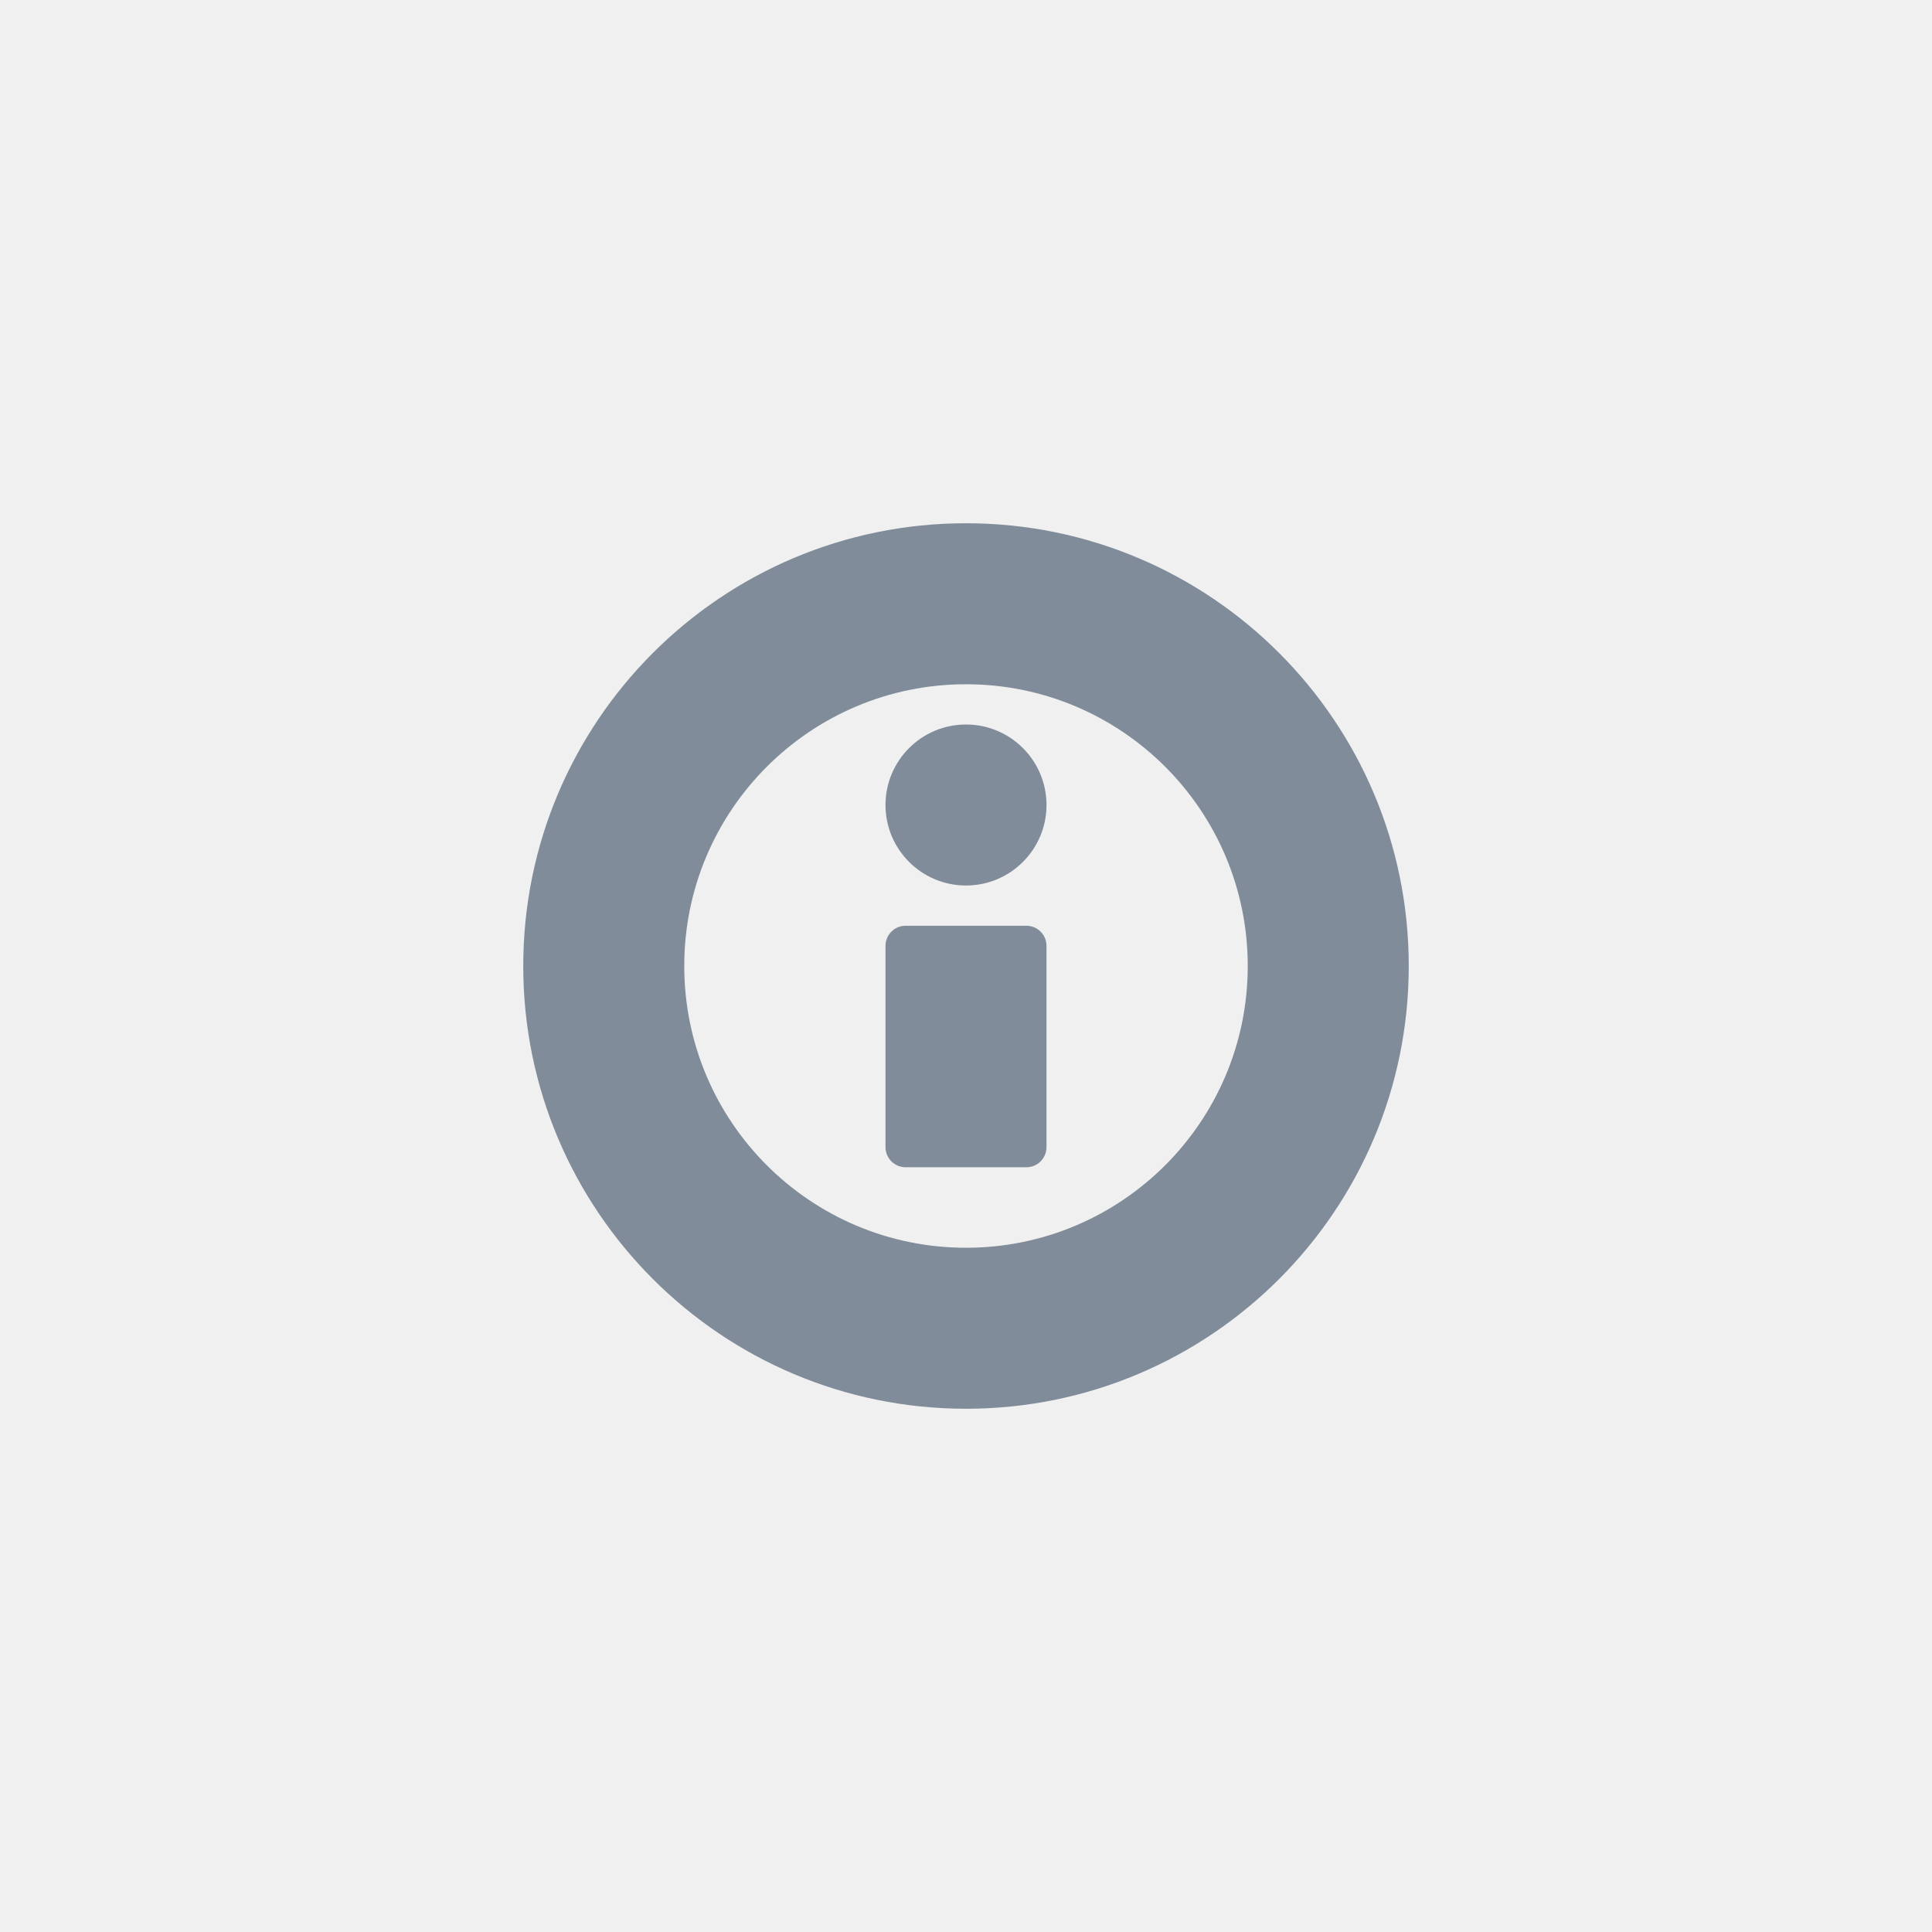
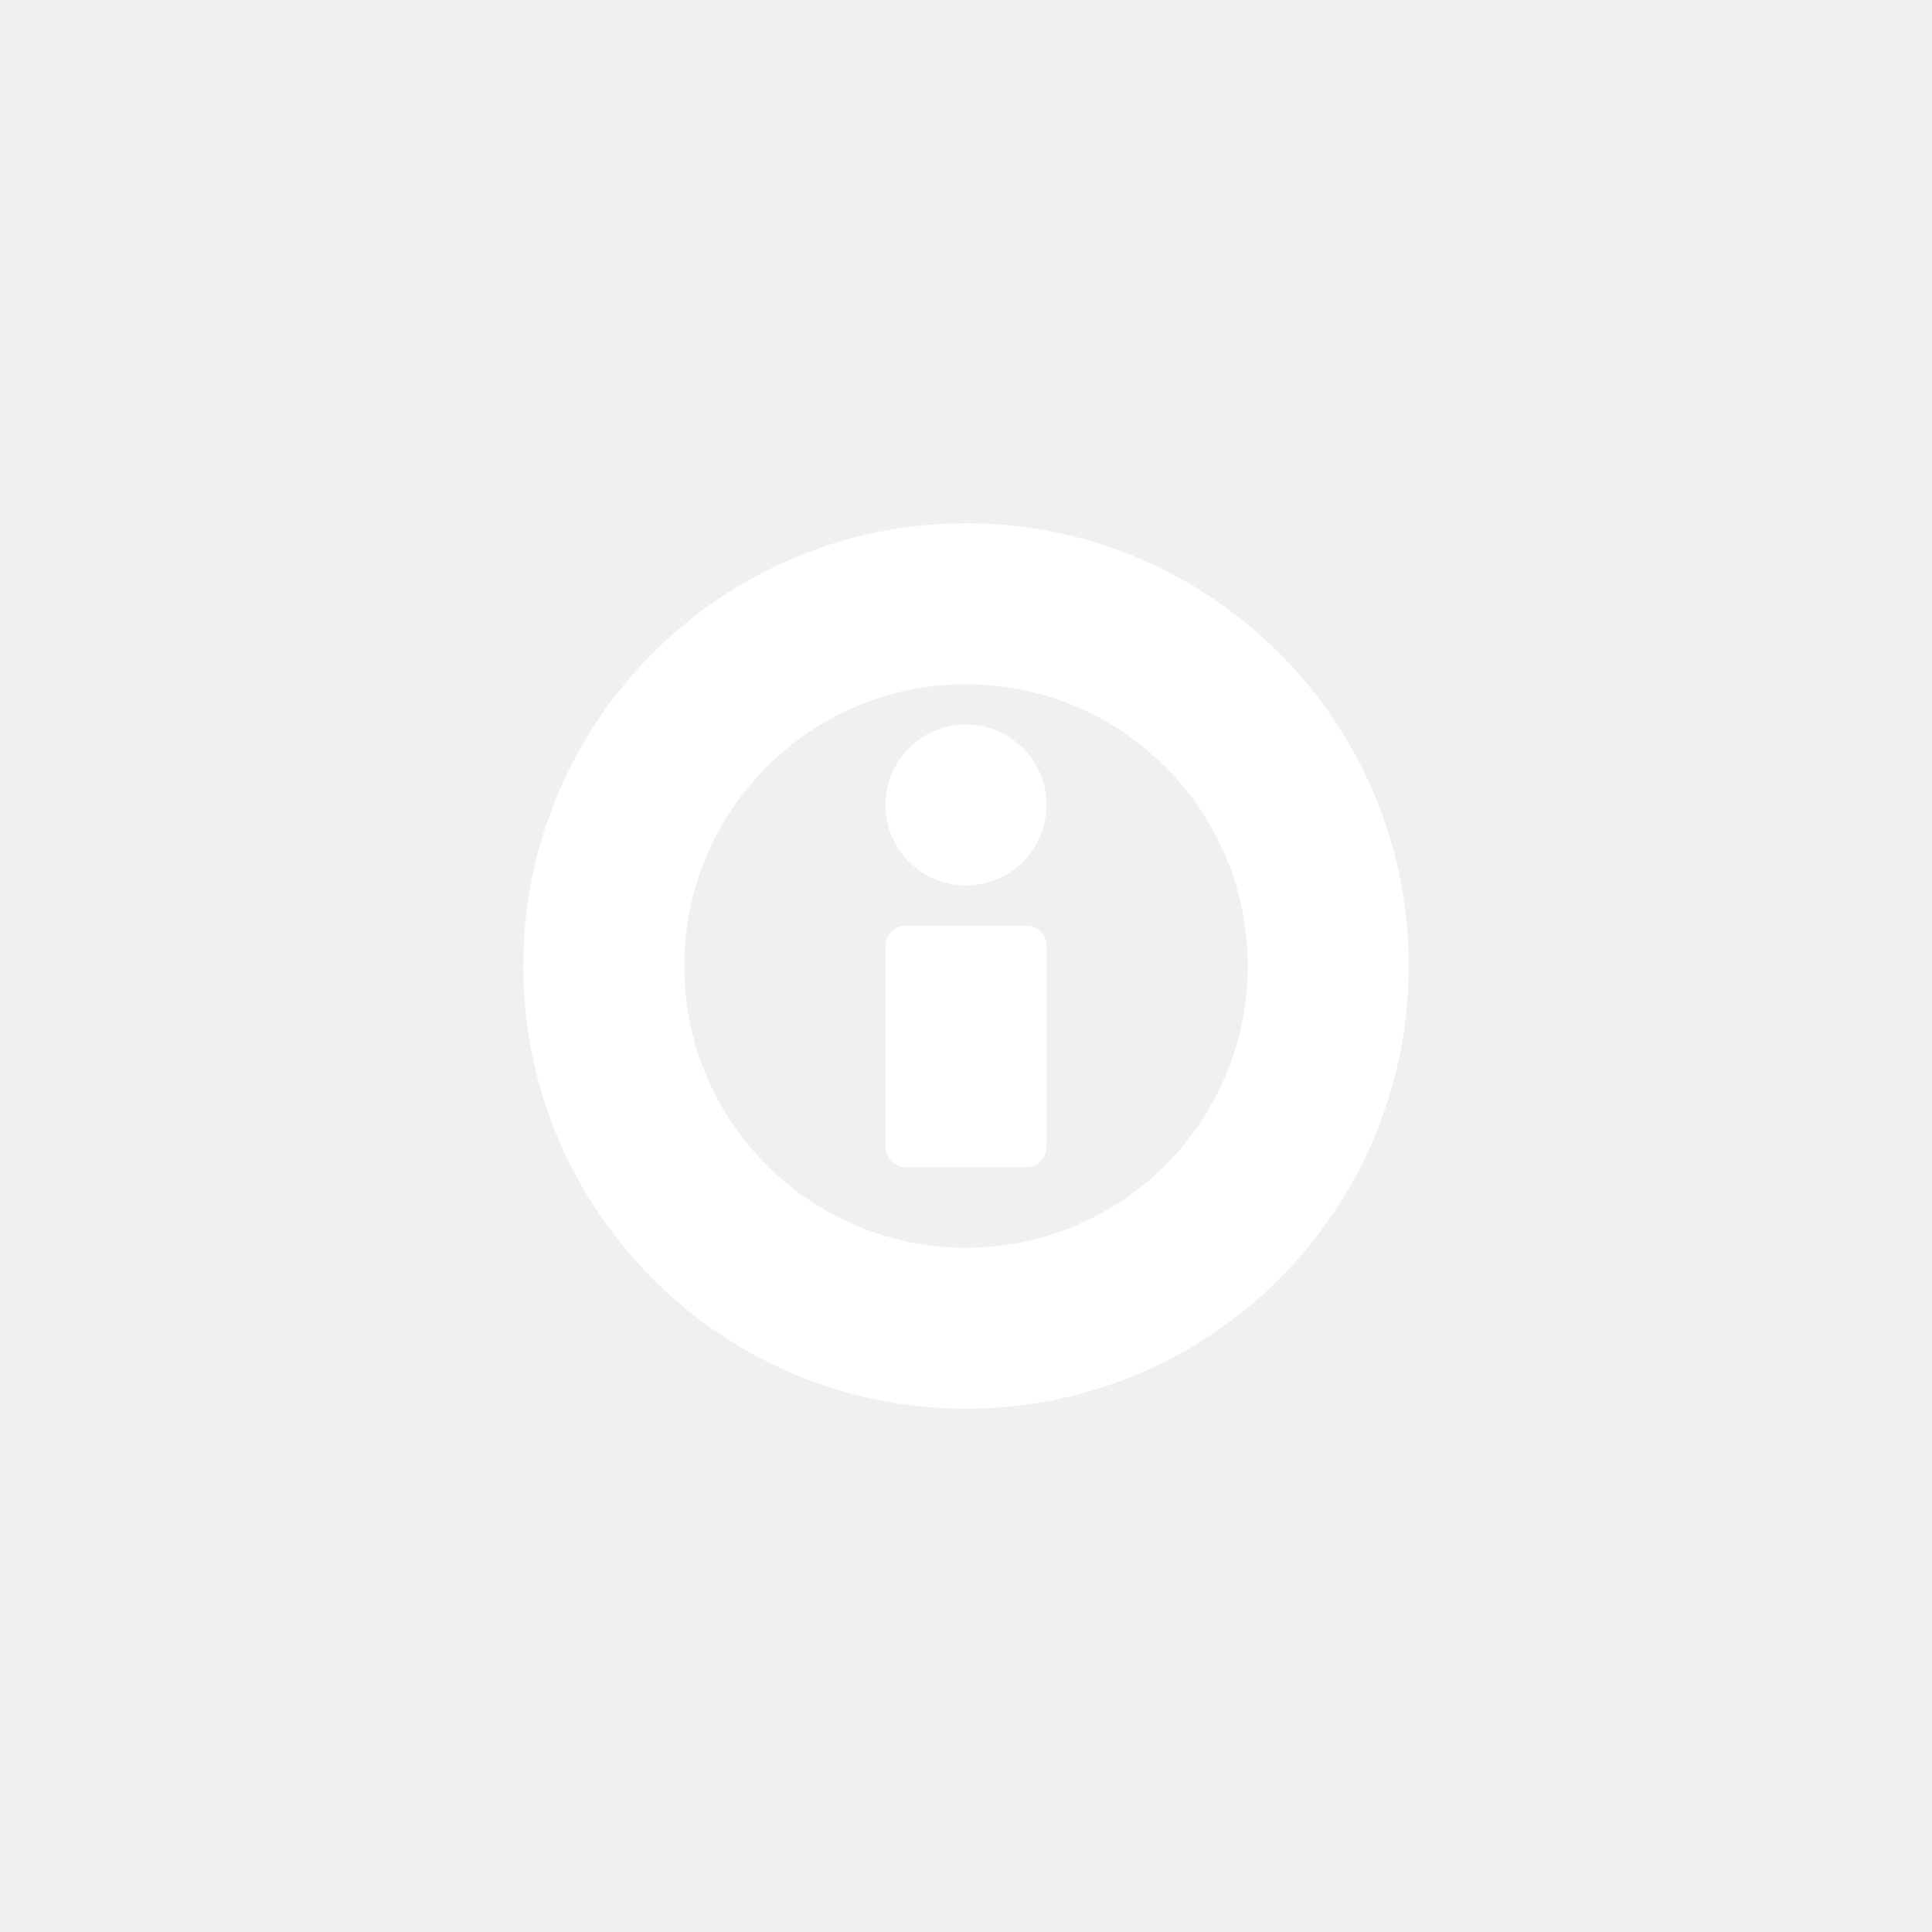
<svg xmlns="http://www.w3.org/2000/svg" width="48" height="48" viewBox="0 0 48 48" id="svg2" version="1.1">
  <defs id="defs4" />
  <g id="layer1" transform="translate(0,-1004.362)" style="display:inline">
    <g style="font-style:normal;font-variant:normal;font-weight:normal;font-stretch:normal;font-size:15px;line-height:125%;font-family:'Droid Serif';-inkscape-font-specification:'Droid Serif';letter-spacing:0px;word-spacing:0px;fill:#000000;fill-opacity:1;stroke:none;stroke-width:1px;stroke-linecap:butt;stroke-linejoin:miter;stroke-opacity:1" id="text4214" />
    <g style="font-style:italic;font-variant:normal;font-weight:bold;font-stretch:normal;font-size:30px;line-height:125%;font-family:'Bitstream Charter';-inkscape-font-specification:'Bitstream Charter Bold Italic';letter-spacing:0px;word-spacing:0px;fill:#000000;fill-opacity:1;stroke:none;stroke-width:1px;stroke-linecap:butt;stroke-linejoin:miter;stroke-opacity:1" id="text4207" />
    <g style="font-style:italic;font-variant:normal;font-weight:bold;font-stretch:normal;font-size:30px;line-height:125%;font-family:'Nimbus Roman No9 L';-inkscape-font-specification:'Nimbus Roman No9 L Bold Italic';letter-spacing:0px;word-spacing:0px;fill:#000000;fill-opacity:1;stroke:none;stroke-width:1px;stroke-linecap:butt;stroke-linejoin:miter;stroke-opacity:1" id="text4137" transform="translate(51.65293,3.2742)" />
-     <path style="fill:#808c99;fill-opacity:1;stroke:none;stroke-width:2;stroke-linecap:round;stroke-linejoin:miter;stroke-miterlimit:4;stroke-dasharray:none;stroke-opacity:1" d="m -57.25,989.862 a 11,11 0 0 0 -11,11 11,11 0 0 0 11,11 11,11 0 0 0 11,-11 11,11 0 0 0 -11,-11 z m 1.328,3.283 c 0.855,0 1.553,0.697 1.553,1.529 0,0.81 -0.676,1.463 -1.531,1.463 -0.833,0 -1.484,-0.676 -1.484,-1.531 0,-0.787 0.675,-1.461 1.463,-1.461 z m 0.674,4.949 -2.002,7.447 c -0.068,0.315 -0.18,0.946 -0.18,1.148 0,0.18 0.158,0.336 0.338,0.336 0.338,0 0.831,-0.472 1.416,-1.35 l 0.293,-0.449 0.496,0.315 c -1.53,2.362 -2.364,3.037 -3.691,3.037 -0.922,0 -1.553,-0.562 -1.553,-1.395 0,-0.315 0.114,-0.923 0.271,-1.553 l 1.26,-4.769 c 0.113,-0.405 0.18,-0.743 0.18,-0.9 0,-0.427 -0.36,-0.652 -1.035,-0.652 l -0.293,0 0,-0.607 c 1.755,-0.135 3.285,-0.337 4.5,-0.607 z" id="path4143" />
-     <path style="fill:#808c99;fill-opacity:1;stroke:none;stroke-width:1;stroke-linecap:round;stroke-linejoin:miter;stroke-miterlimit:4;stroke-dasharray:none;stroke-opacity:1" d="M 24 13 A 11 11 0 0 0 13 24 A 11 11 0 0 0 24 35 A 11 11 0 0 0 35 24 A 11 11 0 0 0 24 13 z M 24 17 A 7 7 0 0 1 31 24 A 7 7 0 0 1 24 31 A 7 7 0 0 1 17 24 A 7 7 0 0 1 24 17 z " transform="translate(0,1004.362)" id="path4138" />
-     <rect style="fill:#808c99;fill-opacity:1;stroke:none;stroke-width:1;stroke-linecap:round;stroke-linejoin:miter;stroke-miterlimit:4;stroke-dasharray:none;stroke-opacity:1" id="rect4157" width="4" height="6" x="22" y="1027.362" rx="0.5" ry="0.5" />
-     <circle style="fill:#808c99;fill-opacity:1;stroke:none;stroke-width:1;stroke-linecap:round;stroke-linejoin:miter;stroke-miterlimit:4;stroke-dasharray:none;stroke-opacity:1" id="path4159" cx="24" cy="1024.362" r="2" />
+     <path style="fill:#ffffff;fill-opacity:1;stroke:none;stroke-width:2;stroke-linecap:round;stroke-linejoin:miter;stroke-miterlimit:4;stroke-dasharray:none;stroke-opacity:1" d="m -57.25,989.862 a 11,11 0 0 0 -11,11 11,11 0 0 0 11,11 11,11 0 0 0 11,-11 11,11 0 0 0 -11,-11 z m 1.328,3.283 c 0.855,0 1.553,0.697 1.553,1.529 0,0.81 -0.676,1.463 -1.531,1.463 -0.833,0 -1.484,-0.676 -1.484,-1.531 0,-0.787 0.675,-1.461 1.463,-1.461 z m 0.674,4.949 -2.002,7.447 c -0.068,0.315 -0.18,0.946 -0.18,1.148 0,0.18 0.158,0.336 0.338,0.336 0.338,0 0.831,-0.472 1.416,-1.35 l 0.293,-0.449 0.496,0.315 c -1.53,2.362 -2.364,3.037 -3.691,3.037 -0.922,0 -1.553,-0.562 -1.553,-1.395 0,-0.315 0.114,-0.923 0.271,-1.553 l 1.26,-4.769 c 0.113,-0.405 0.18,-0.743 0.18,-0.9 0,-0.427 -0.36,-0.652 -1.035,-0.652 l -0.293,0 0,-0.607 c 1.755,-0.135 3.285,-0.337 4.5,-0.607 z" id="path4143" />
+     <path style="fill:#ffffff;fill-opacity:1;stroke:none;stroke-width:1;stroke-linecap:round;stroke-linejoin:miter;stroke-miterlimit:4;stroke-dasharray:none;stroke-opacity:1" d="M 24 13 A 11 11 0 0 0 13 24 A 11 11 0 0 0 24 35 A 11 11 0 0 0 35 24 A 11 11 0 0 0 24 13 z M 24 17 A 7 7 0 0 1 31 24 A 7 7 0 0 1 24 31 A 7 7 0 0 1 17 24 A 7 7 0 0 1 24 17 z " transform="translate(0,1004.362)" id="path4138" />
+     <rect style="fill:#ffffff;fill-opacity:1;stroke:none;stroke-width:1;stroke-linecap:round;stroke-linejoin:miter;stroke-miterlimit:4;stroke-dasharray:none;stroke-opacity:1" id="rect4157" width="4" height="6" x="22" y="1027.362" rx="0.5" ry="0.5" />
+     <circle style="fill:#ffffff;fill-opacity:1;stroke:none;stroke-width:1;stroke-linecap:round;stroke-linejoin:miter;stroke-miterlimit:4;stroke-dasharray:none;stroke-opacity:1" id="path4159" cx="24" cy="1024.362" r="2" />
  </g>
</svg>
